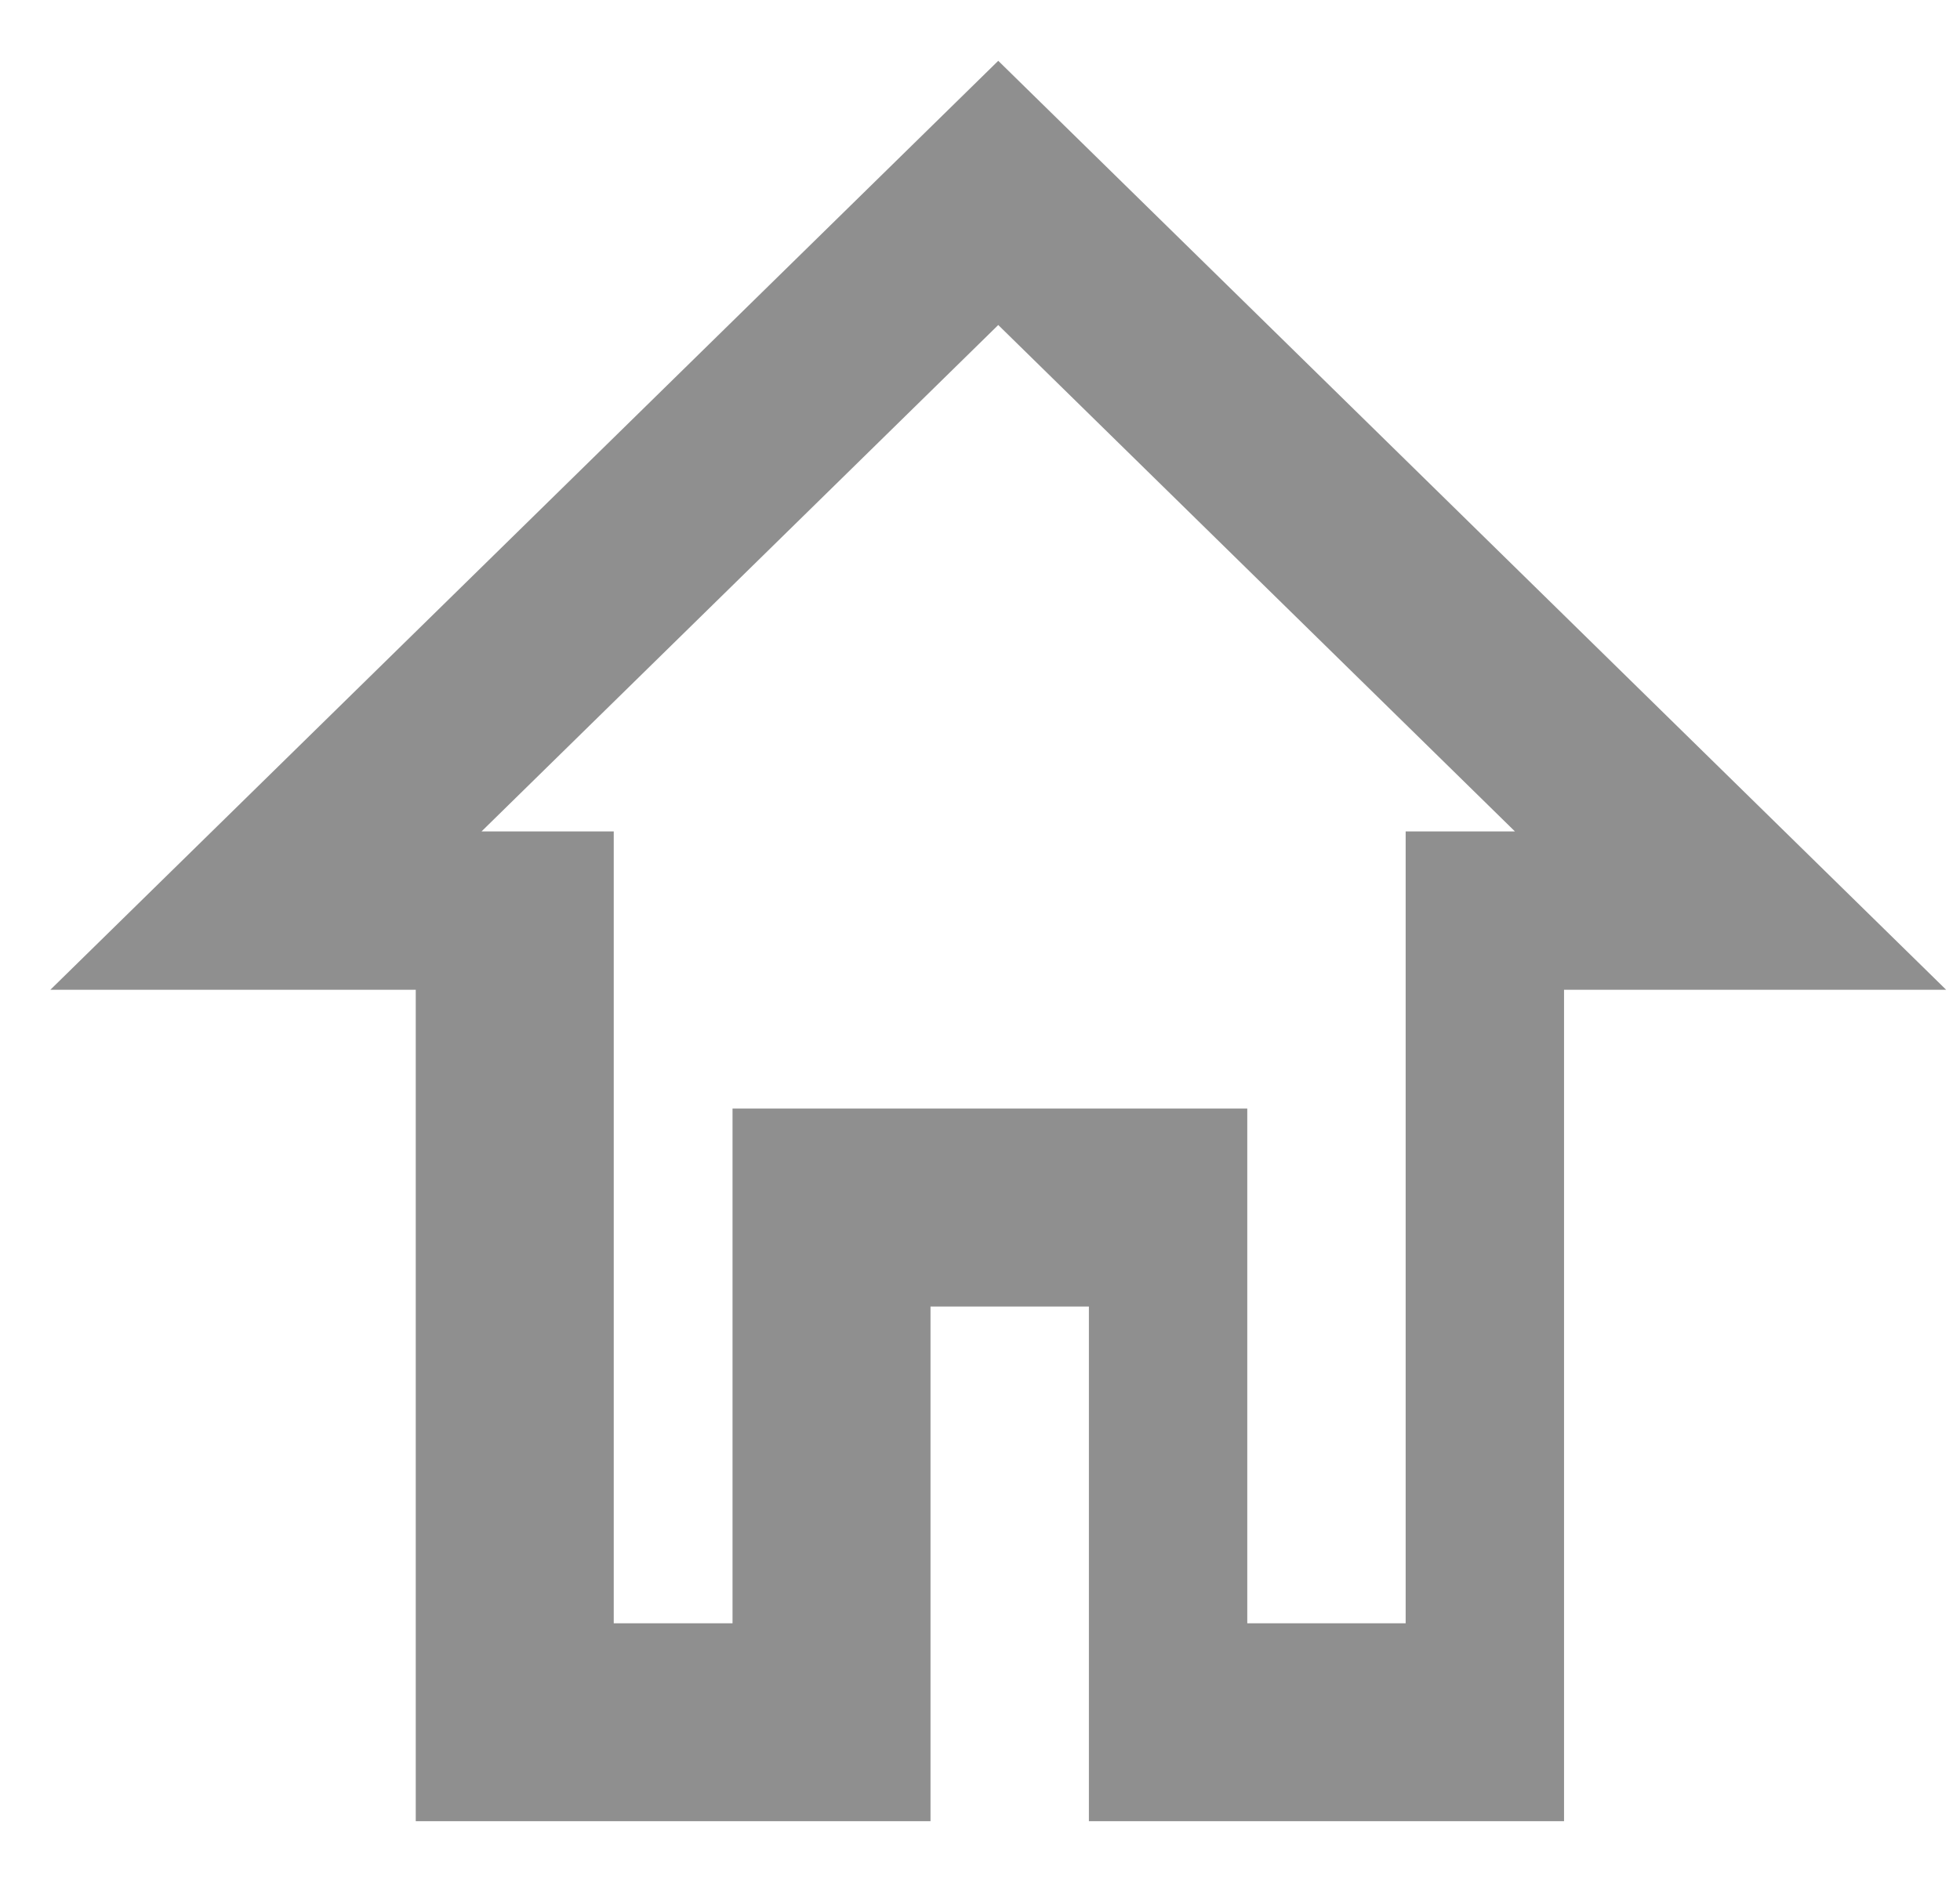
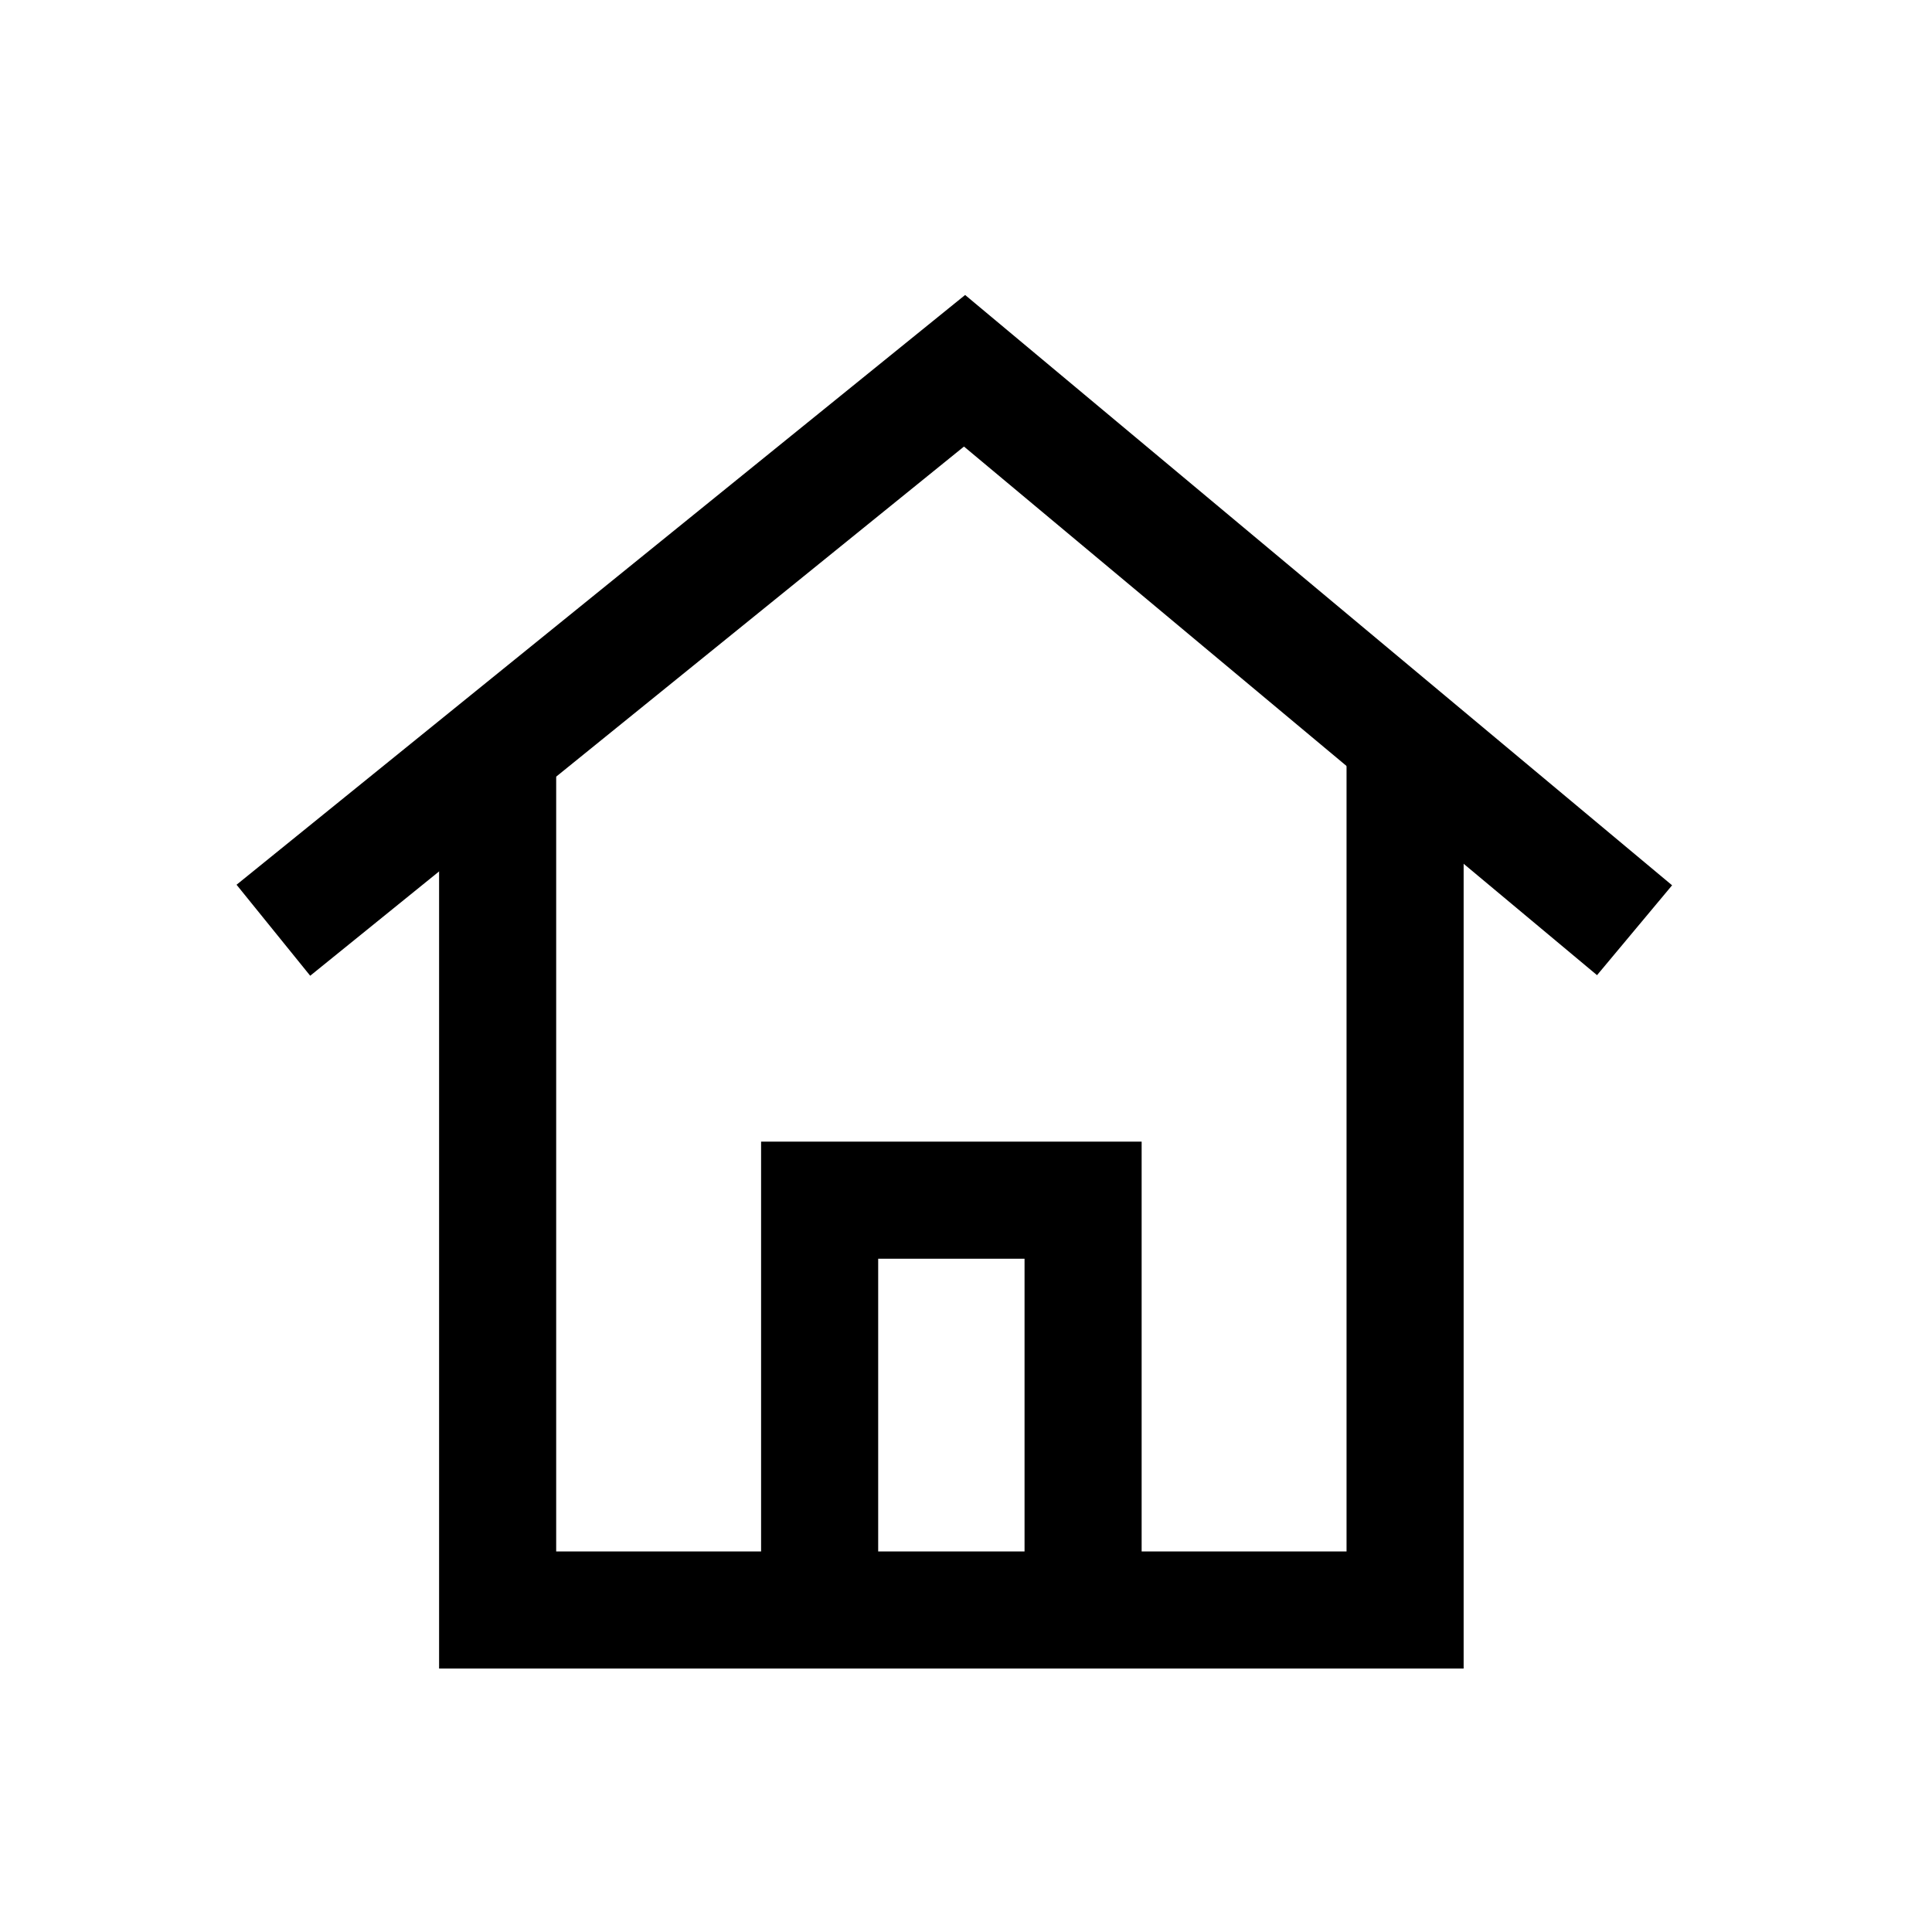
- <svg xmlns="http://www.w3.org/2000/svg" version="1.1" id="Layer_1" x="0px" y="0px" width="49.5px" height="48px" viewBox="0 0 49.5 48" enable-background="new 0 0 49.5 48" xml:space="preserve">
-   <path fill="#8F8F8F" d="M25.211,1.536L1.271,25h1.225H10.5v21h12h1V33h4v13h11h1V25h8.426h1.225L25.211,1.536z M35.5,22v19h-4V28  h-13v1v12h-3V21h-3.339l13.05-12.791L38.26,21H35.5V22z" />
+ <svg xmlns="http://www.w3.org/2000/svg" version="1.1" id="Layer_1" x="0px" y="0px" width="66px" height="66px" viewBox="0 0 66 66" enable-background="new 0 0 66 66" xml:space="preserve">
+   <g>
+     <polygon points="10.597,33.333 8.081,30.224 32.97,10.077 57.121,30.243 54.557,33.313 32.931,15.255  " />
+   </g>
+   <g>
+     <polygon points="50,57 15,57 15,26 19,26 19,53 46,53 46,26 50,26  " />
+   </g>
+   <g>
+     <polygon points="39,55 35,55 35,43 30,43 30,55 26,55 26,39 39,39  " />
+   </g>
</svg>
